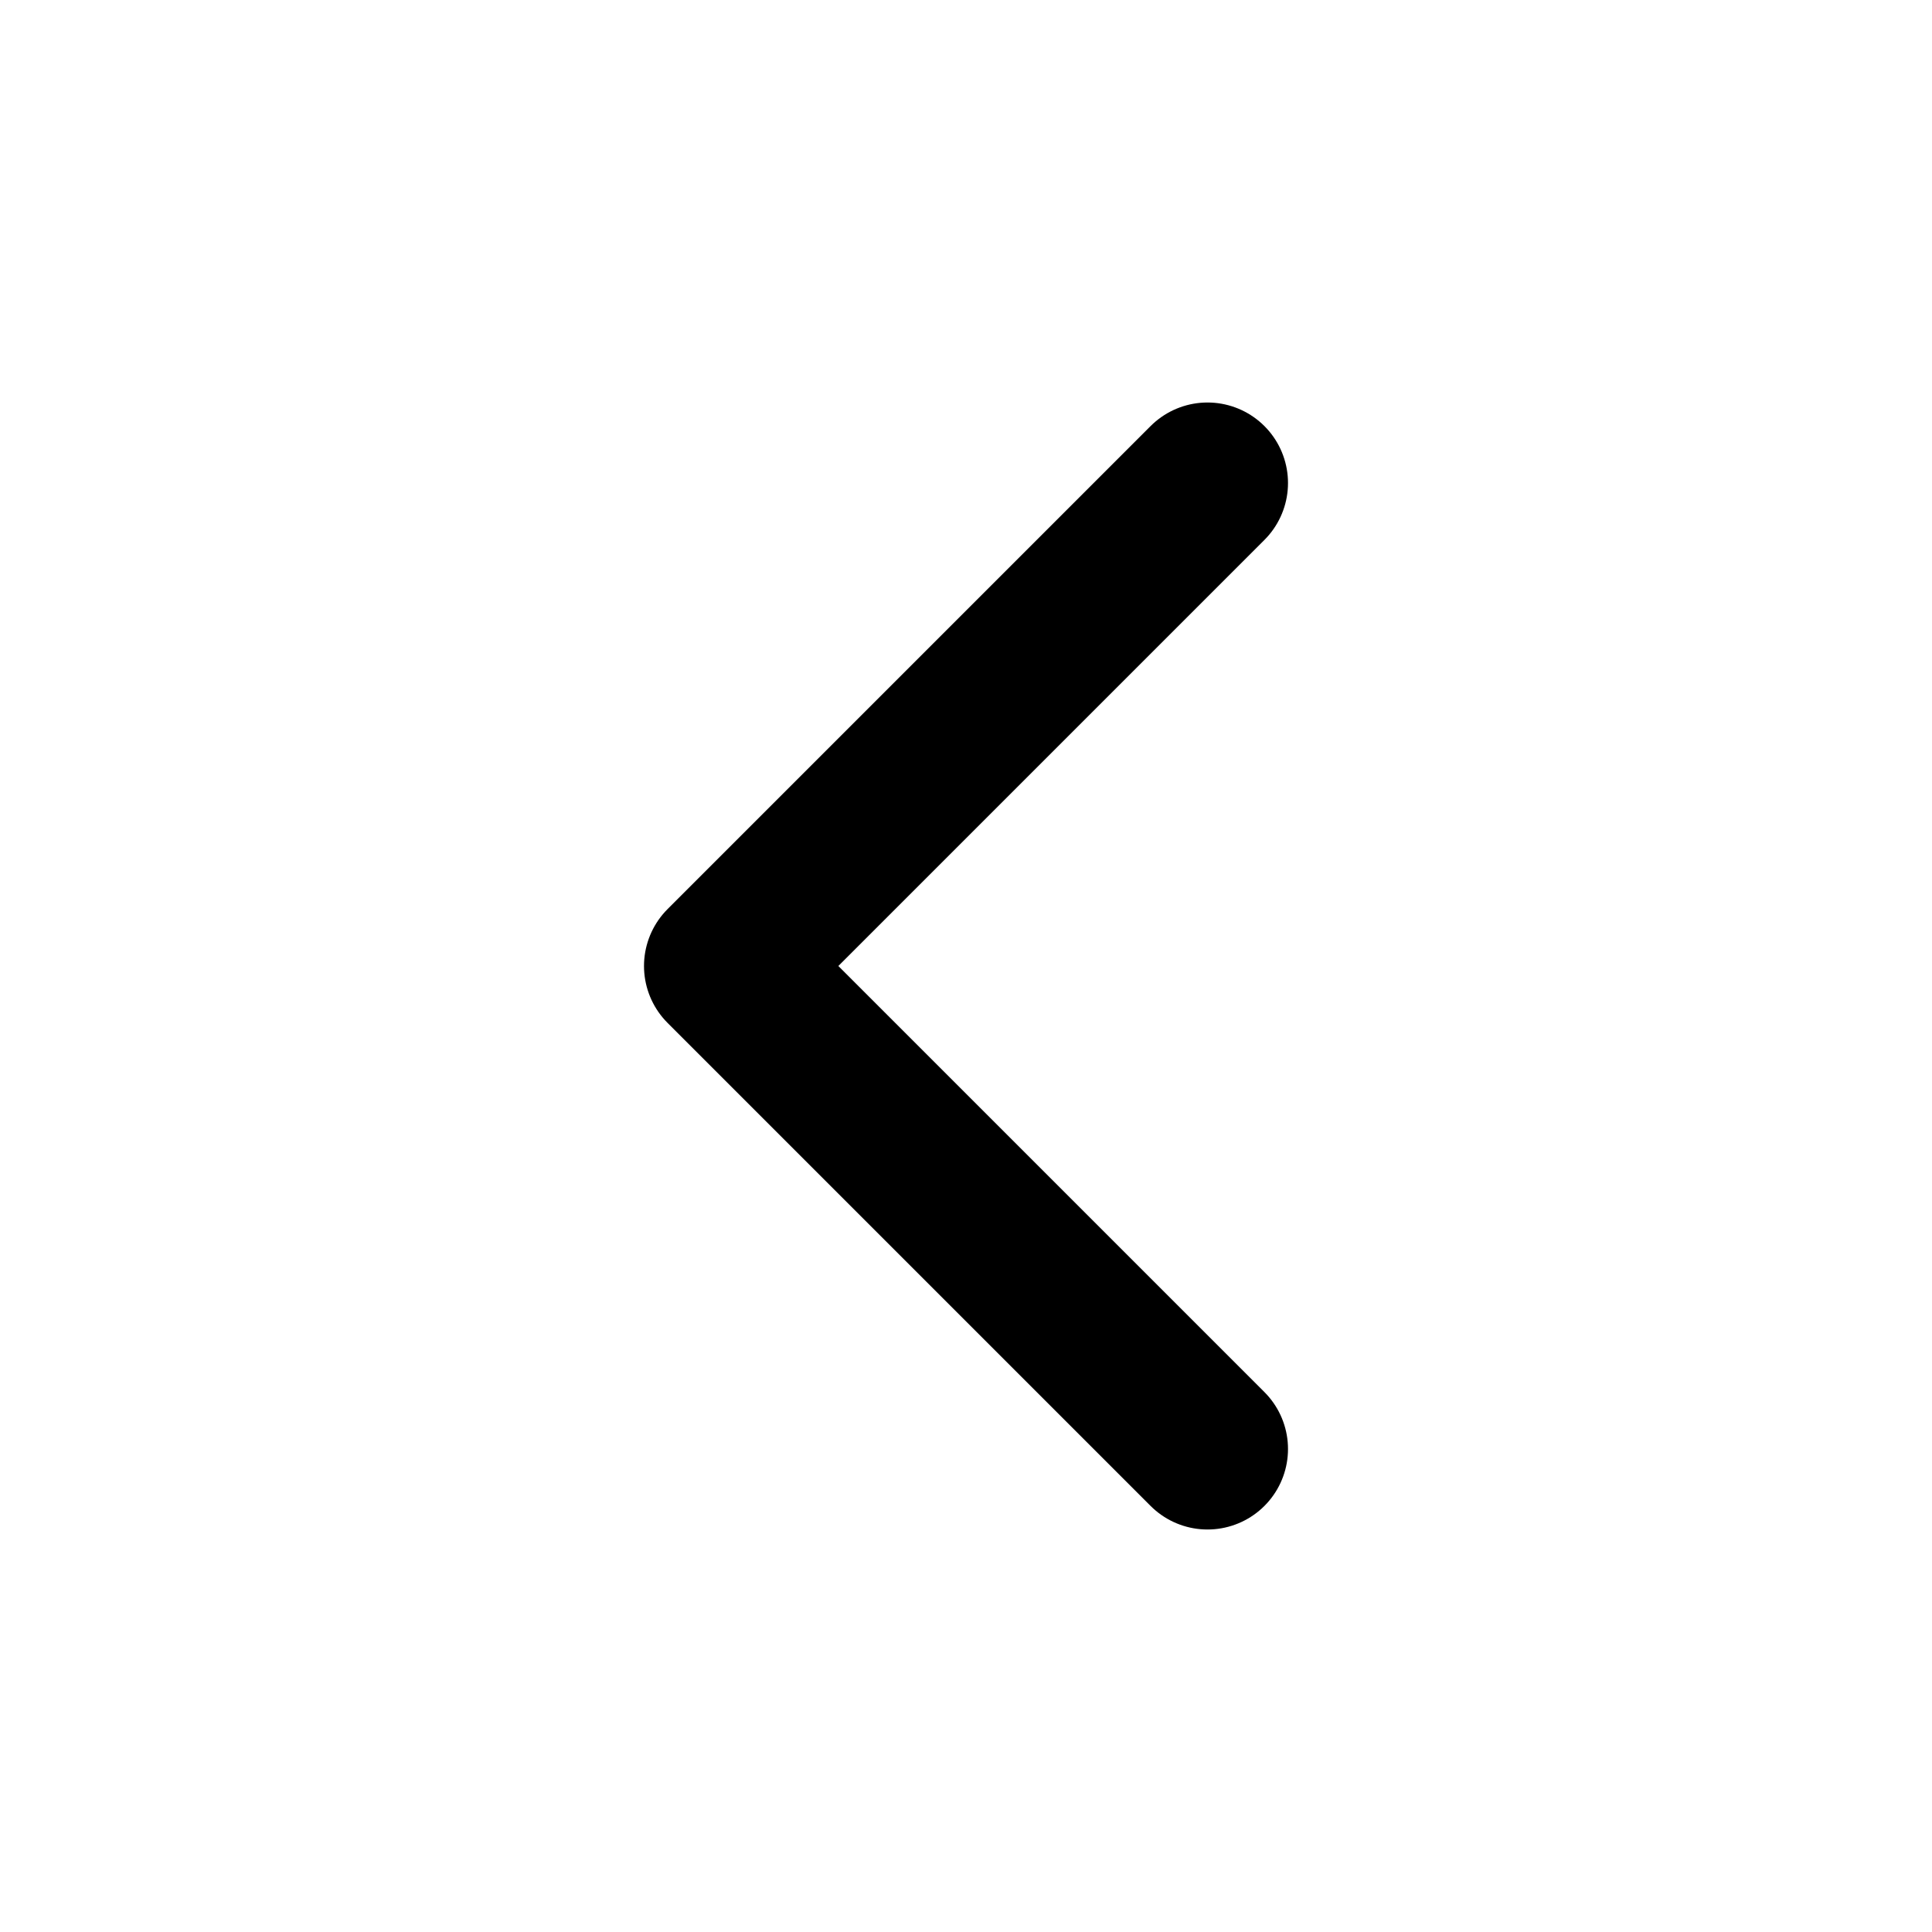
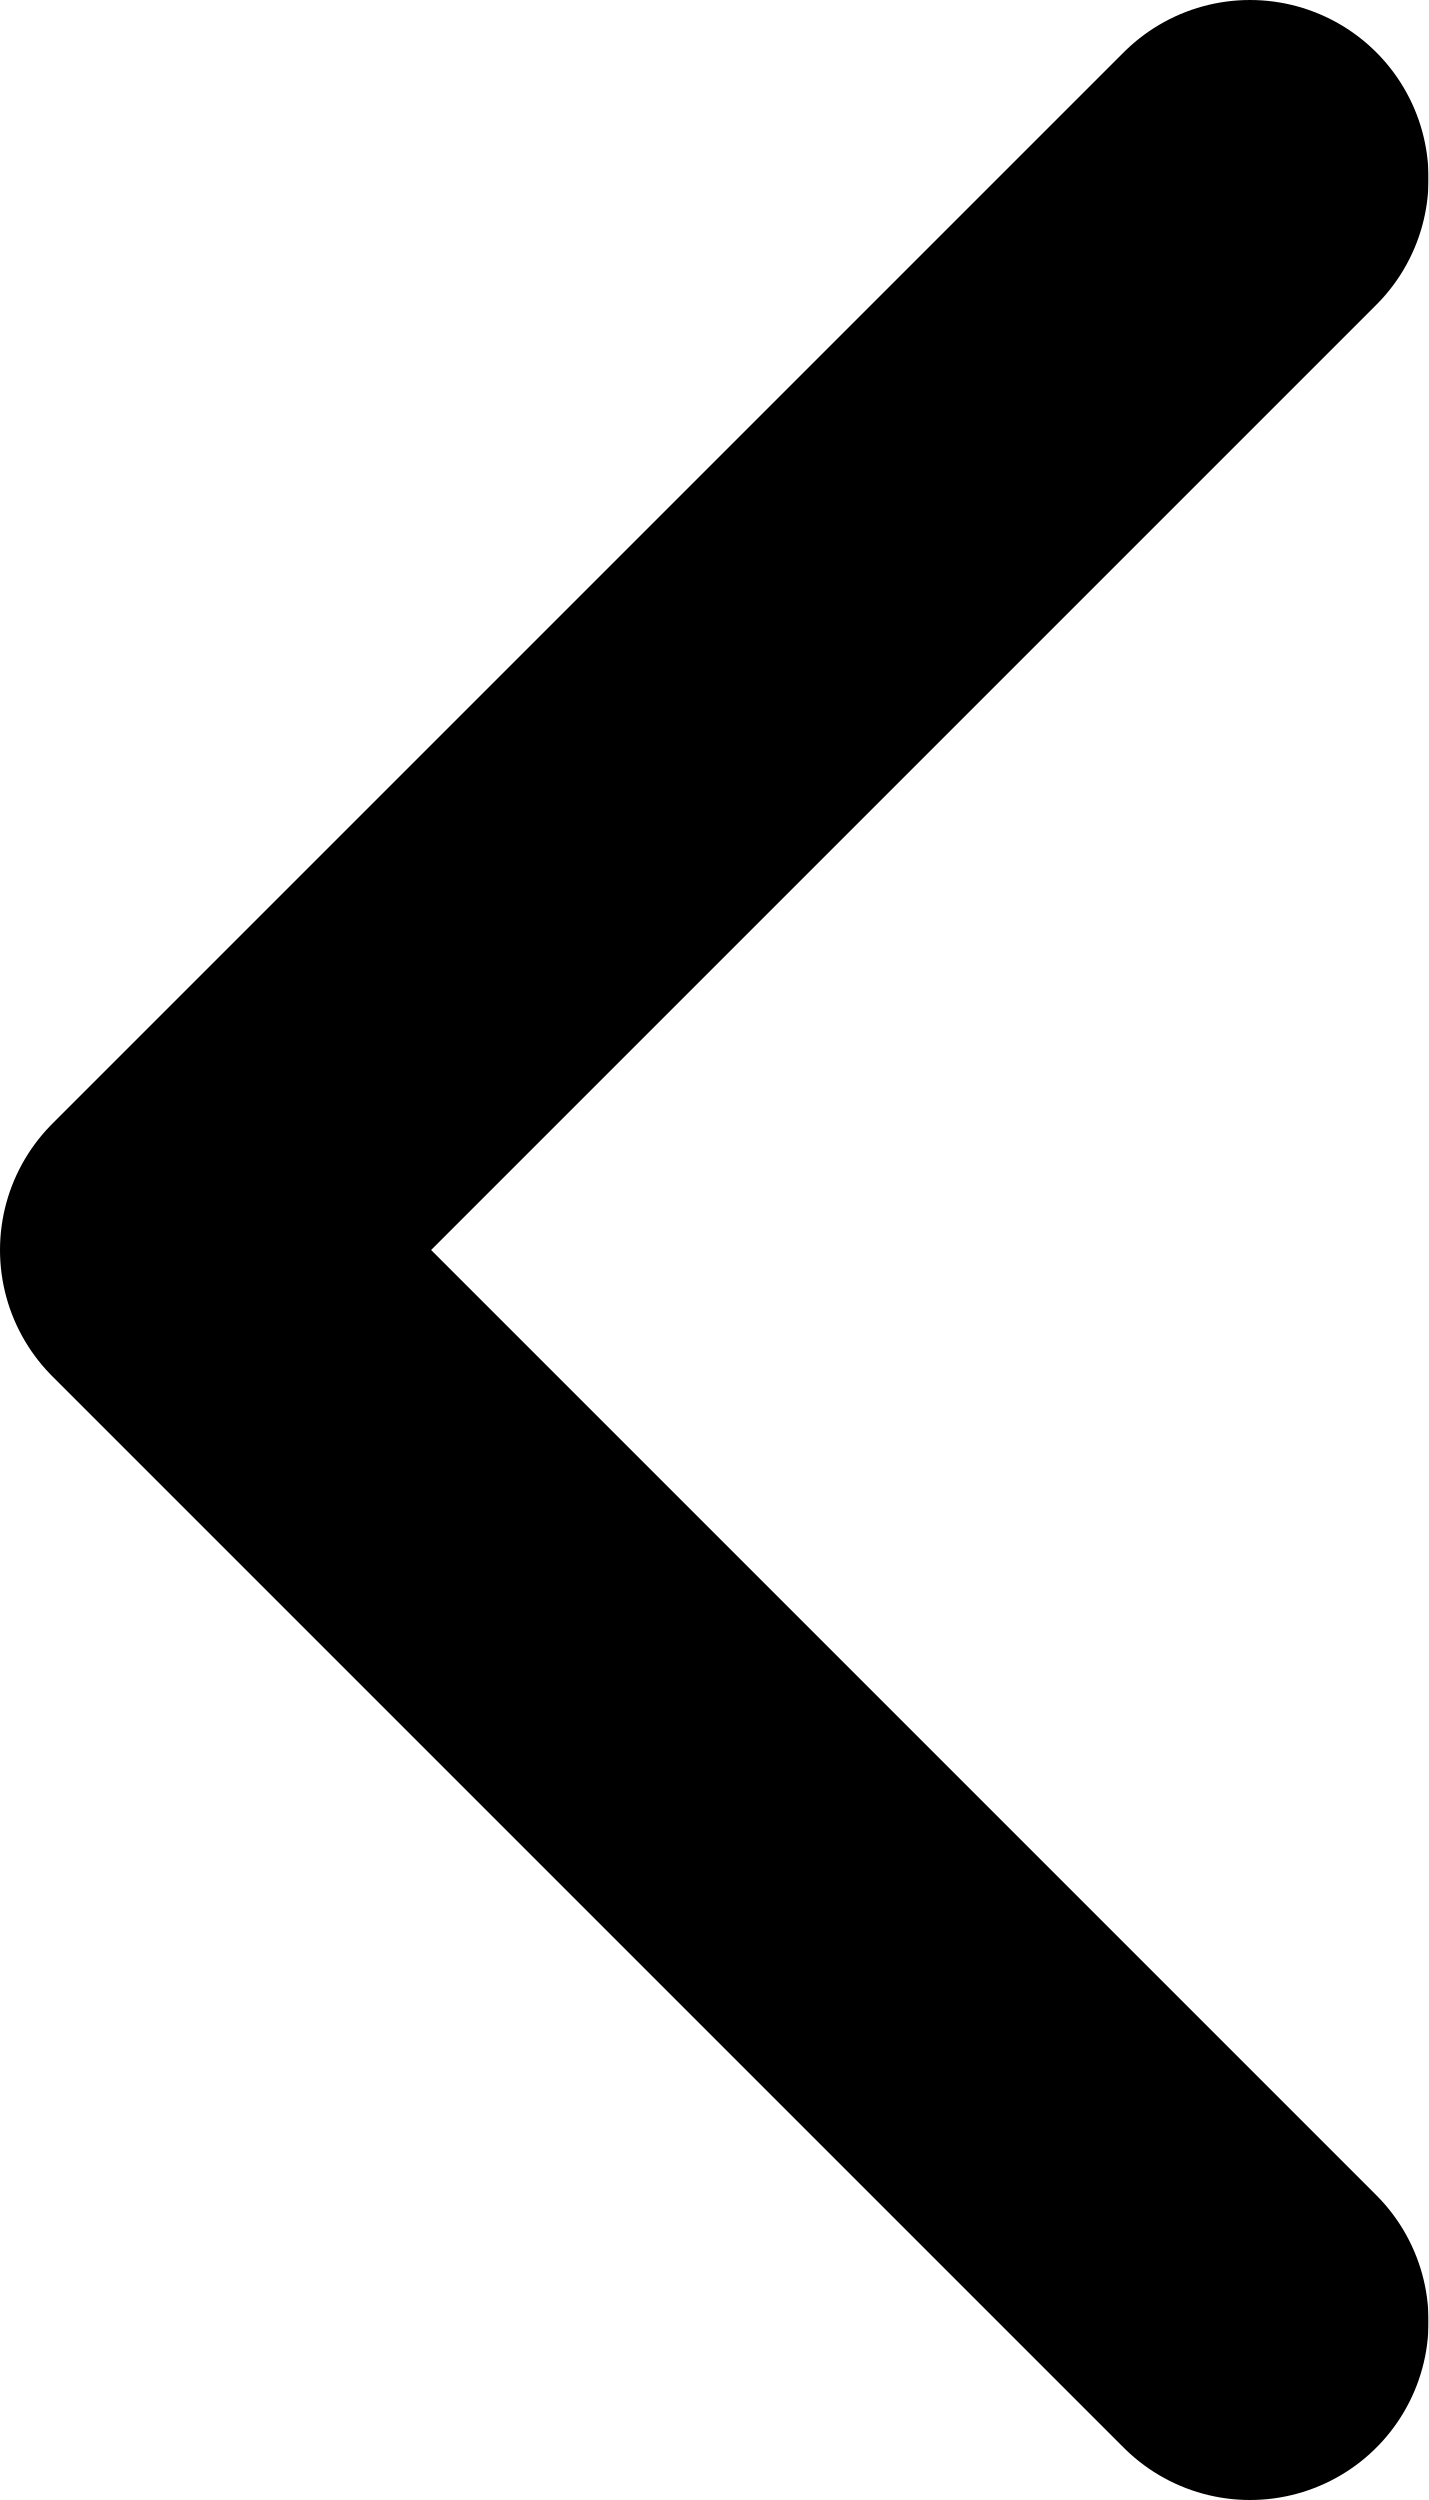
- <svg xmlns="http://www.w3.org/2000/svg" viewBox="0 0 24 24" fill="none" stroke="currentColor" stroke-width="2" stroke-linecap="round" stroke-linejoin="round" class="feather feather-chevron-left">
-   <polyline points="15 18 9 12 15 6" />
+ <svg xmlns="http://www.w3.org/2000/svg" width="8" height="14" viewBox="0 0 8 14" fill="none">
+   <mask id="mask0_1619_7" style="mask-type:alpha" maskUnits="userSpaceOnUse" x="0" y="0" width="8" height="14">
+     <rect width="8" height="14" fill="#333333" />
+   </mask>
+   <g mask="url(#mask0_1619_7)">
+     <path d="M7 13L1 7L7 1" stroke="black" stroke-width="2" stroke-linecap="round" stroke-linejoin="round" />
+   </g>
</svg>
